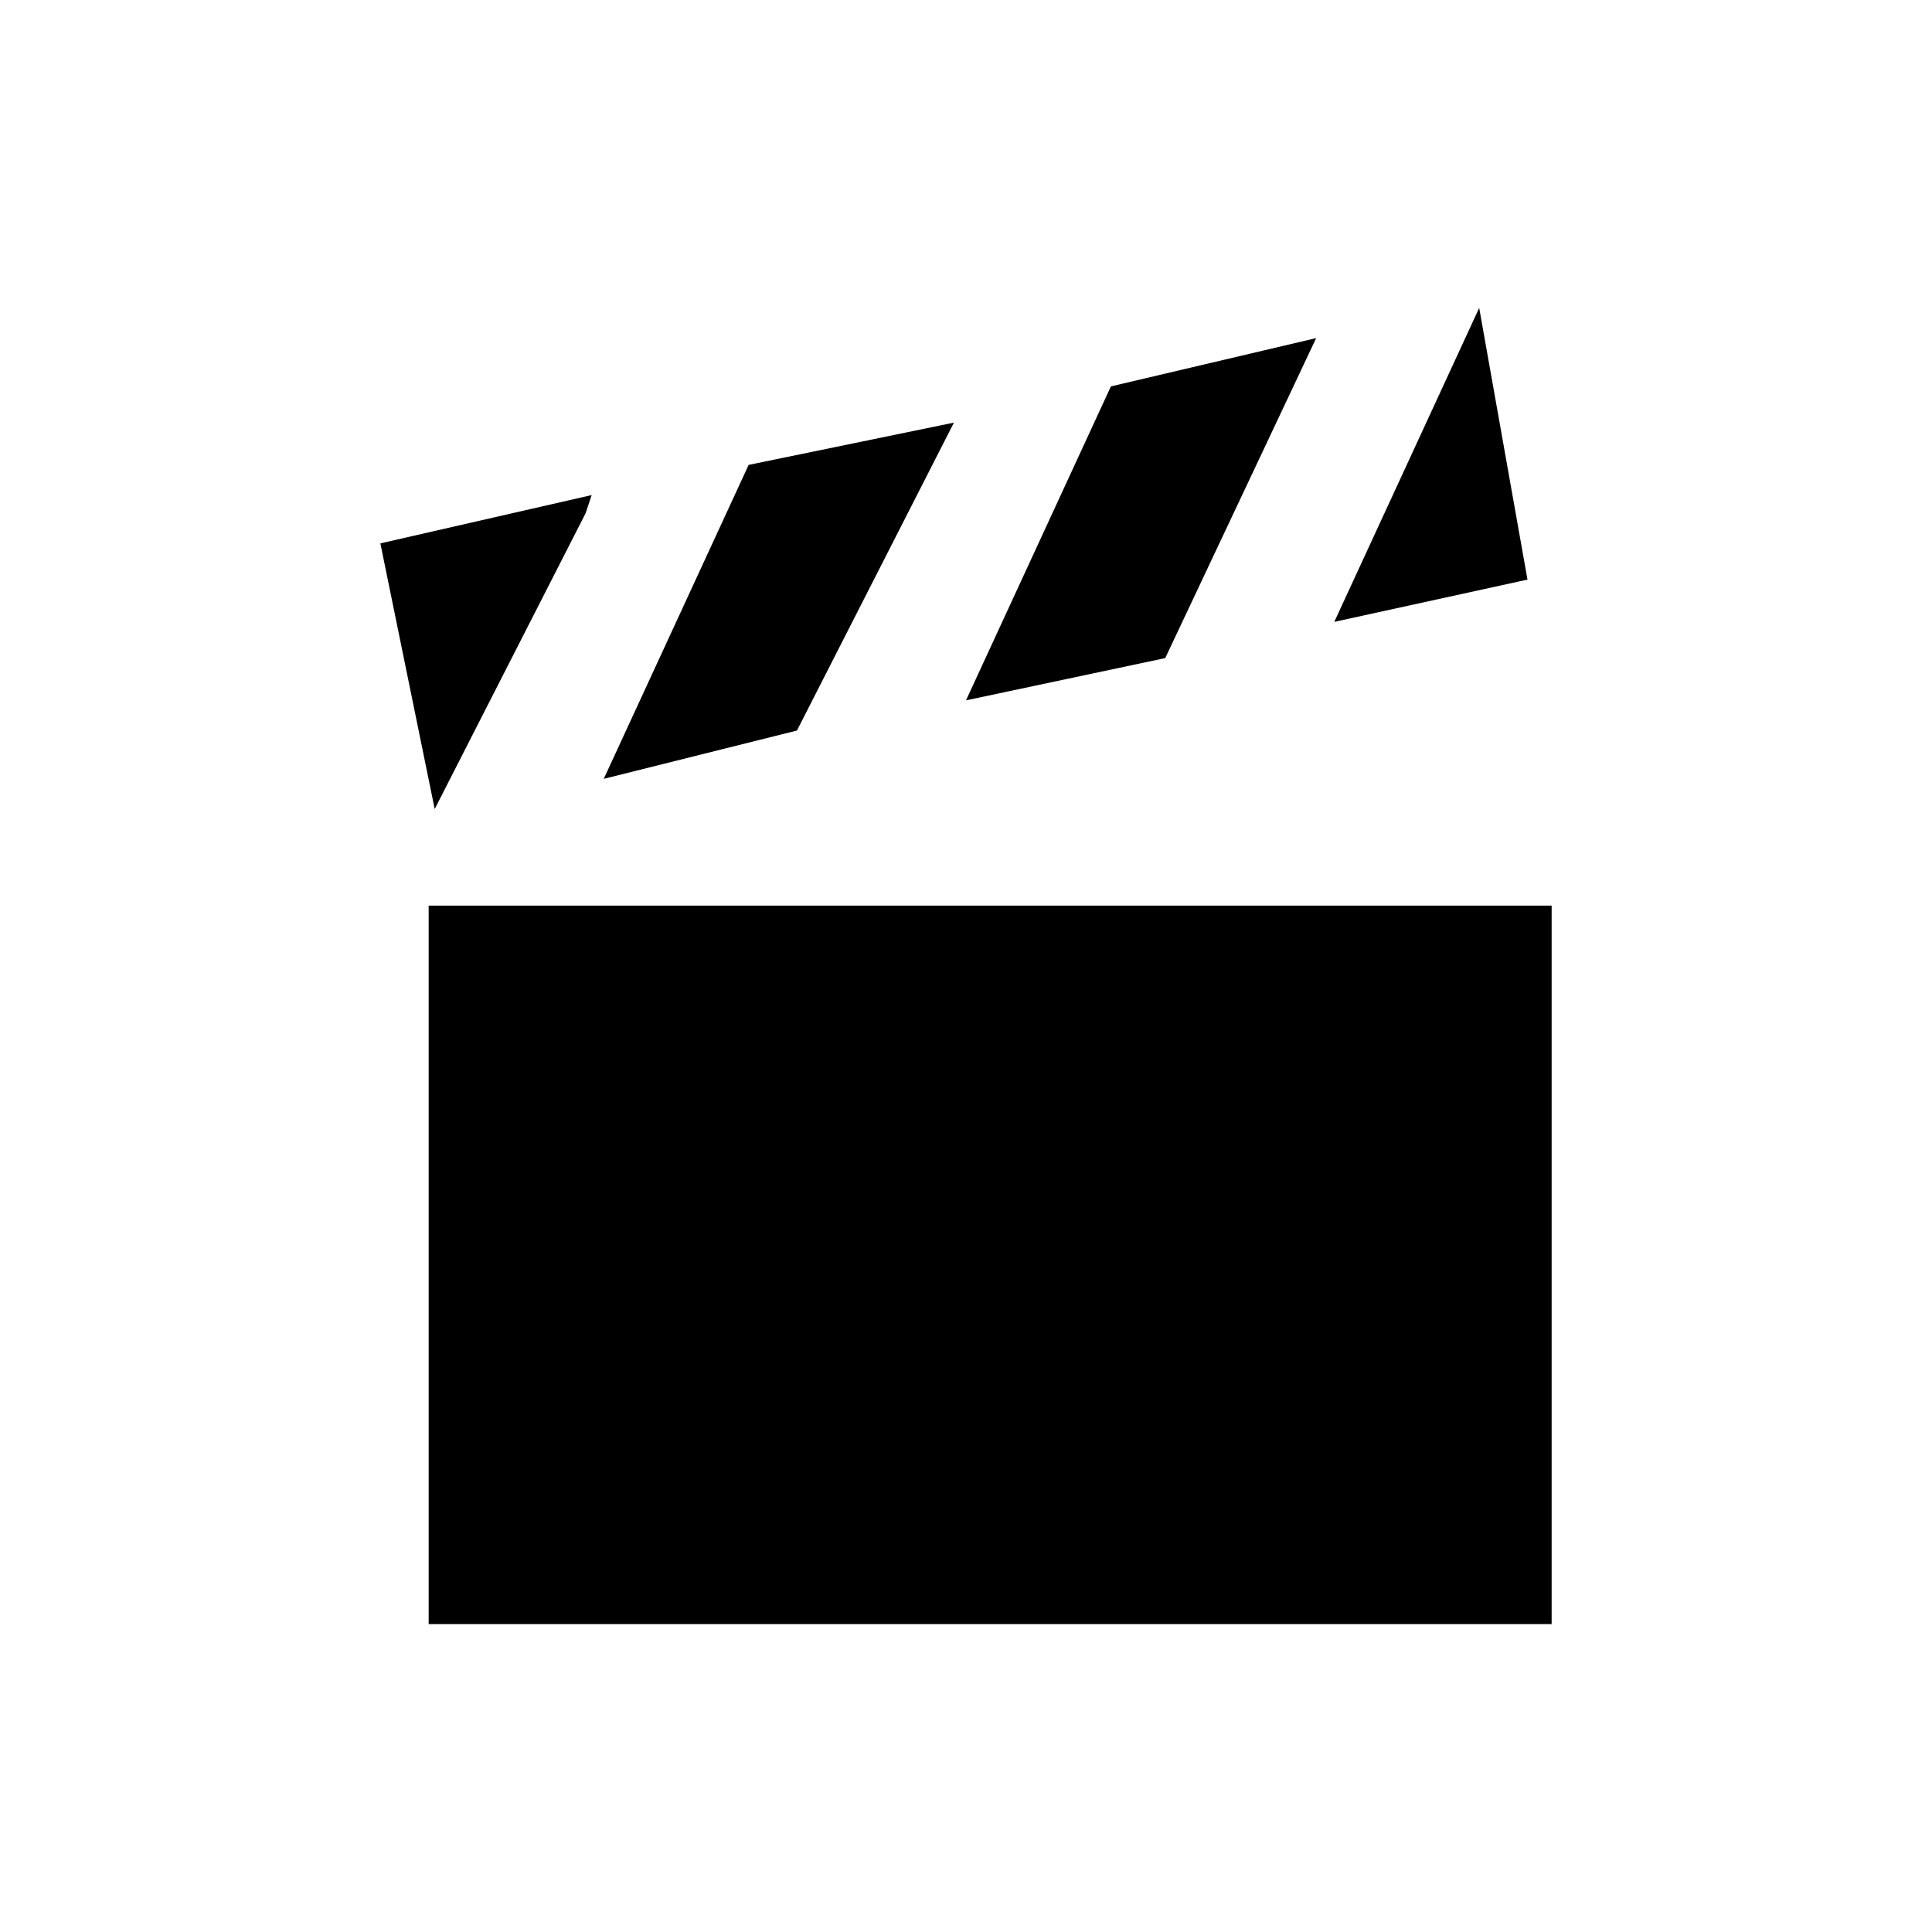
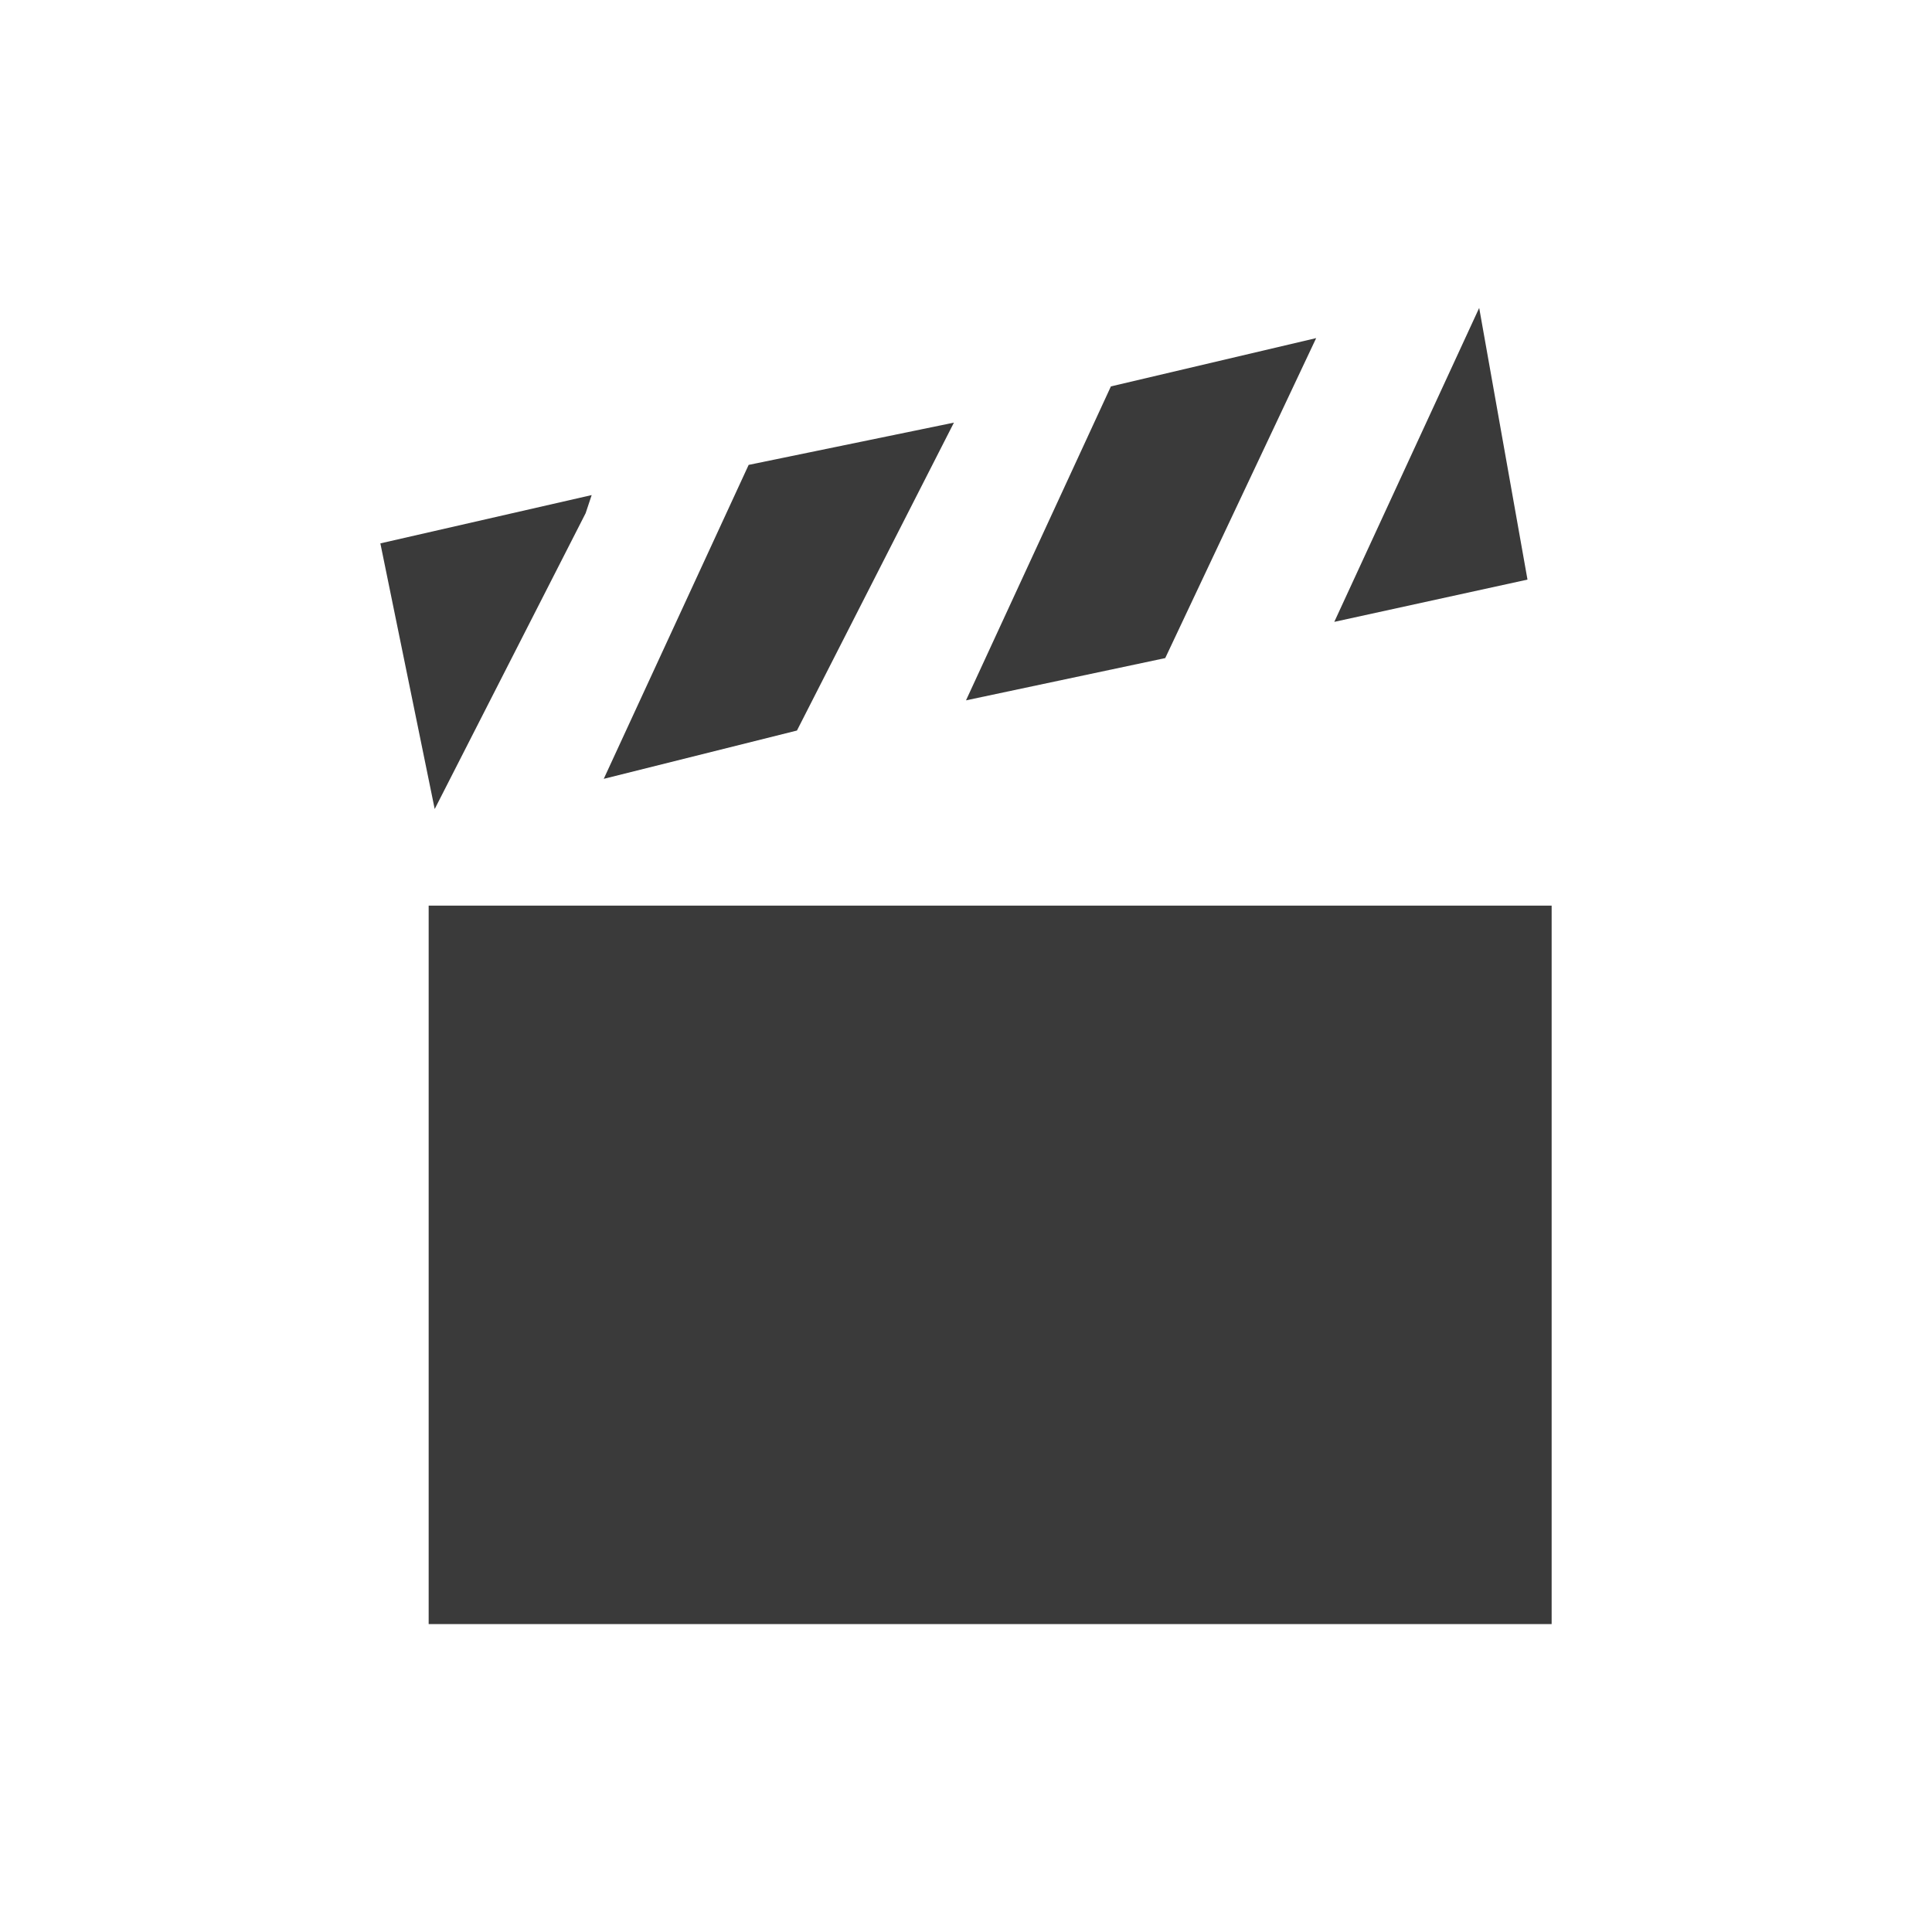
<svg xmlns="http://www.w3.org/2000/svg" version="1.0" x="0px" y="0px" viewBox="-1 -1 32 32" style="enable-background:new -1 -1 32 32;" xml:space="preserve">
  <g>
-     <rect x="6.1" y="14" style="fill:# 000;" width="18.6" height="11.9" />
-     <polygon style="fill:# 000;" points="8.7,7.5 8.8,7.2 8.8,7.2" />
-     <polygon style="fill:# 000;" points="23.5,4.1 21.1,9.3 24.3,8.6" />
-     <polygon style="fill:# 000;" points="8.7,7.5 8.8,7.2 8.8,7.2 8.8,7.2 5.3,8 6.2,12.4" />
-     <polygon style="fill:# 000;" points="11.4,6.7 11.4,6.7 9,11.9 12.2,11.1 14.8,6" />
-     <polygon style="fill:# 000;" points="15,10.6 18.3,9.9 20.8,4.6 17.4,5.4" />
-     <path style="fill:# 000;" d="M8.7 7.5L8.7 7.5L8.7 7.5z" />
+     <rect x="6.1" y="14" style="fill:#3A3A3A;" width="18.6" height="11.9" />
+     <polygon style="fill:#3A3A3A;" points="8.7,7.5 8.8,7.2 8.8,7.2" />
+     <polygon style="fill:#3A3A3A;" points="23.5,4.1 21.1,9.3 24.3,8.6" />
+     <polygon style="fill:#3A3A3A;" points="8.7,7.5 8.8,7.2 8.8,7.2 8.8,7.2 5.3,8 6.2,12.4" />
+     <polygon style="fill:#3A3A3A;" points="11.4,6.7 11.4,6.7 9,11.9 12.2,11.1 14.8,6" />
+     <polygon style="fill:#3A3A3A;" points="15,10.6 18.3,9.9 20.8,4.6 17.4,5.4" />
+     <path style="fill:#3A3A3A;" d="M8.7 7.5L8.7 7.5L8.7 7.5z" />
  </g>
</svg>
